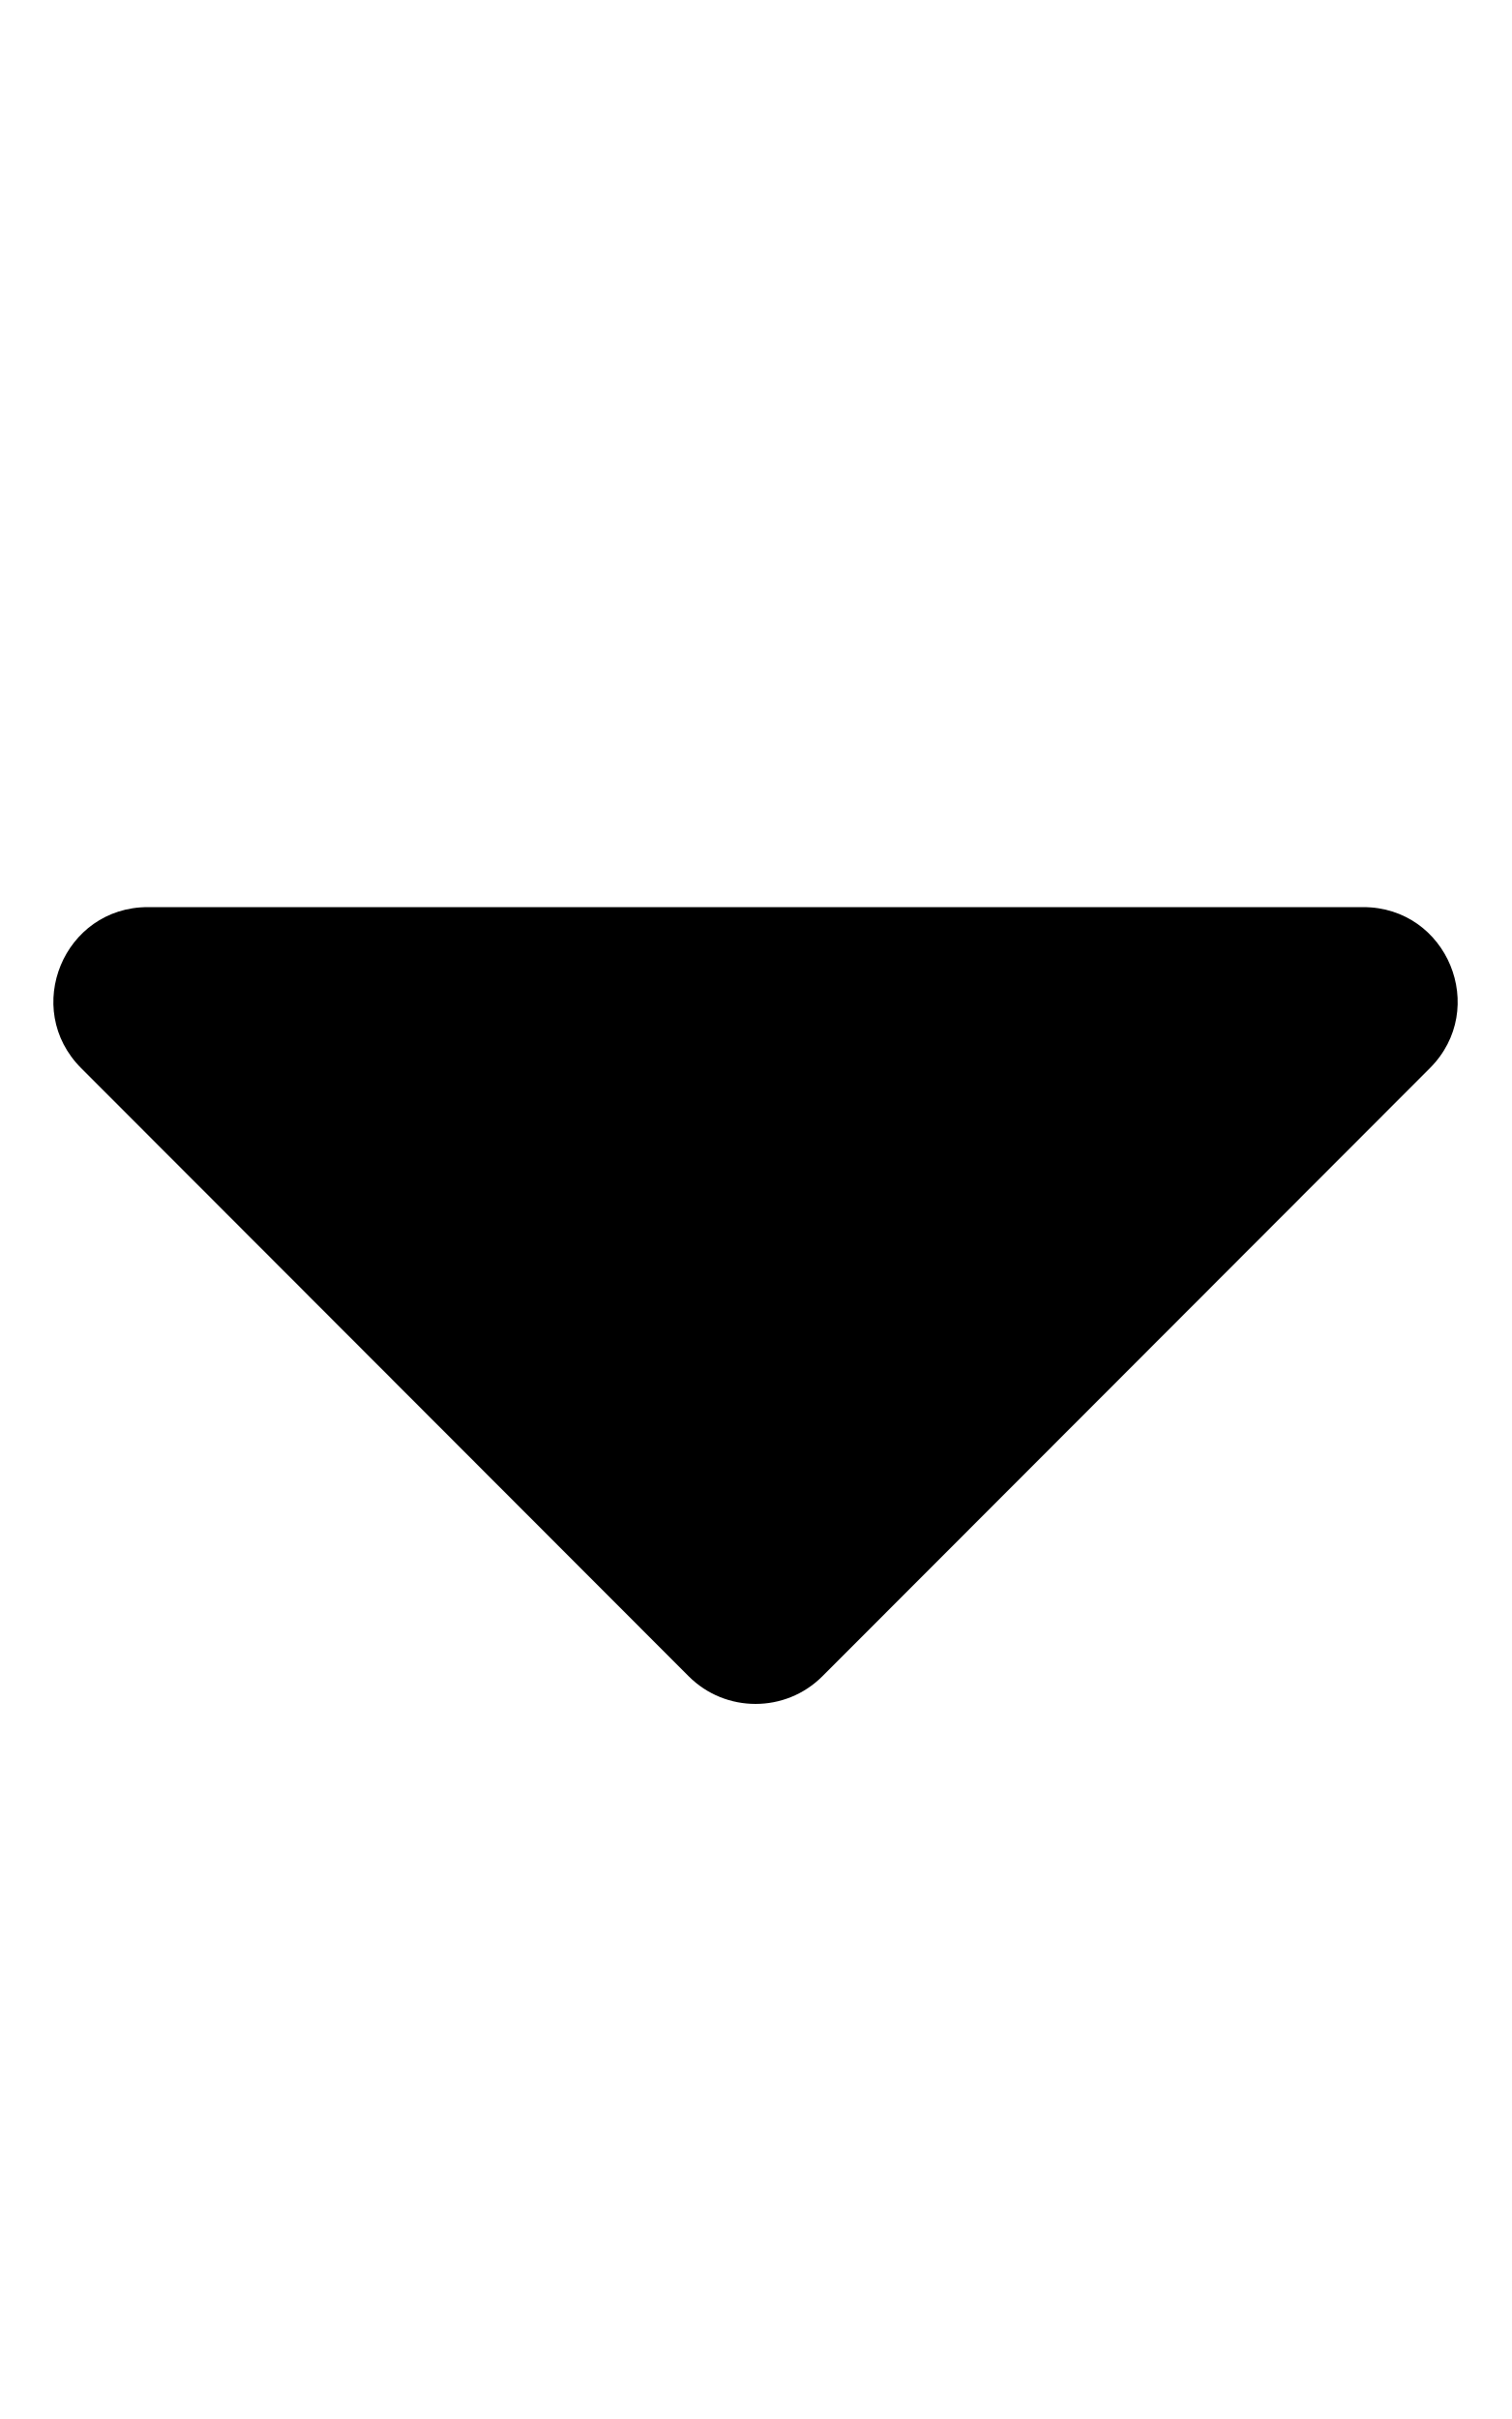
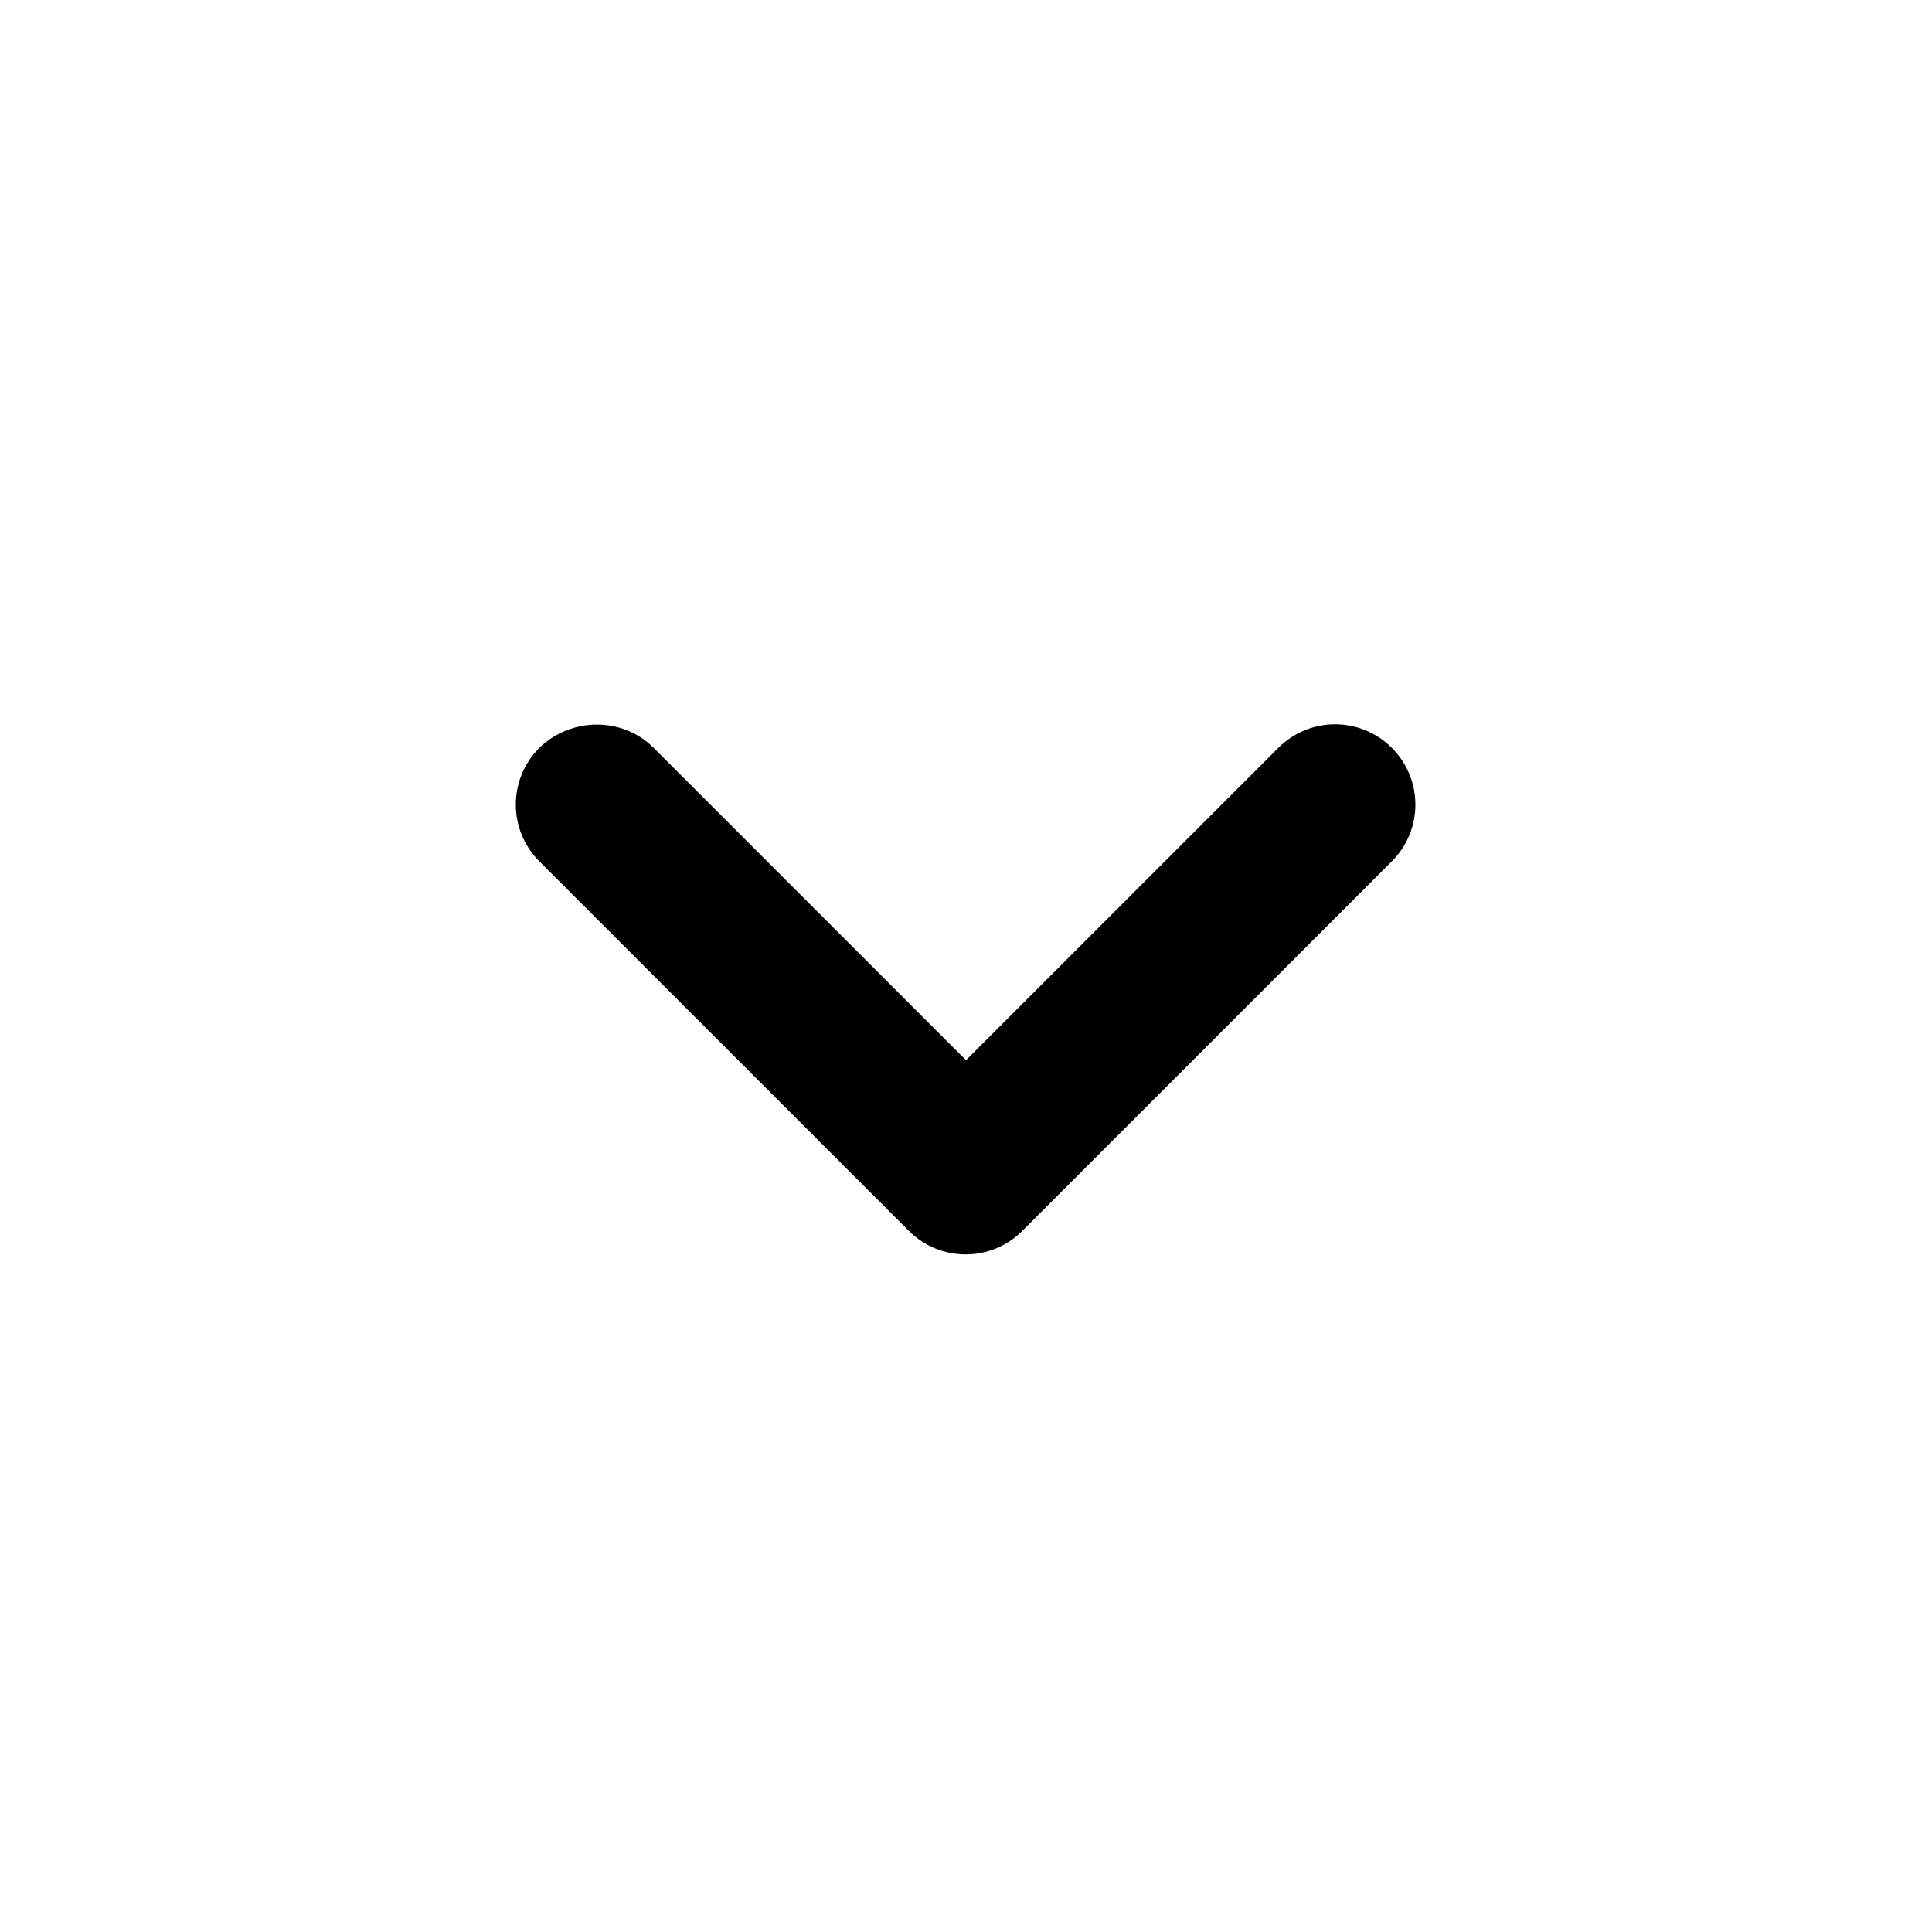
- <svg xmlns="http://www.w3.org/2000/svg" aria-hidden="true" focusable="false" data-prefix="fas" data-icon="caret-down" class="svg-inline--fa fa-caret-down fa-w-10" role="img" viewBox="0 0 320 512">
-   <path fill="currentColor" d="M31.3 192h257.3c17.8 0 26.7 21.5 14.1 34.1L174.1 354.8c-7.8 7.8-20.5 7.8-28.3 0L17.2 226.1C4.6 213.5 13.5 192 31.3 192z" />
+ <svg xmlns="http://www.w3.org/2000/svg" width="24" height="24" viewBox="0 0 24 24">
+   <path d="M8.12 9.29L12 13.17l3.88-3.88c.39-.39 1.02-.39 1.41 0 .39.39.39 1.02 0 1.41l-4.59 4.59c-.39.39-1.02.39-1.41 0L6.7 10.7c-.39-.39-.39-1.02 0-1.41.39-.38 1.03-.39 1.42 0z" />
</svg>
